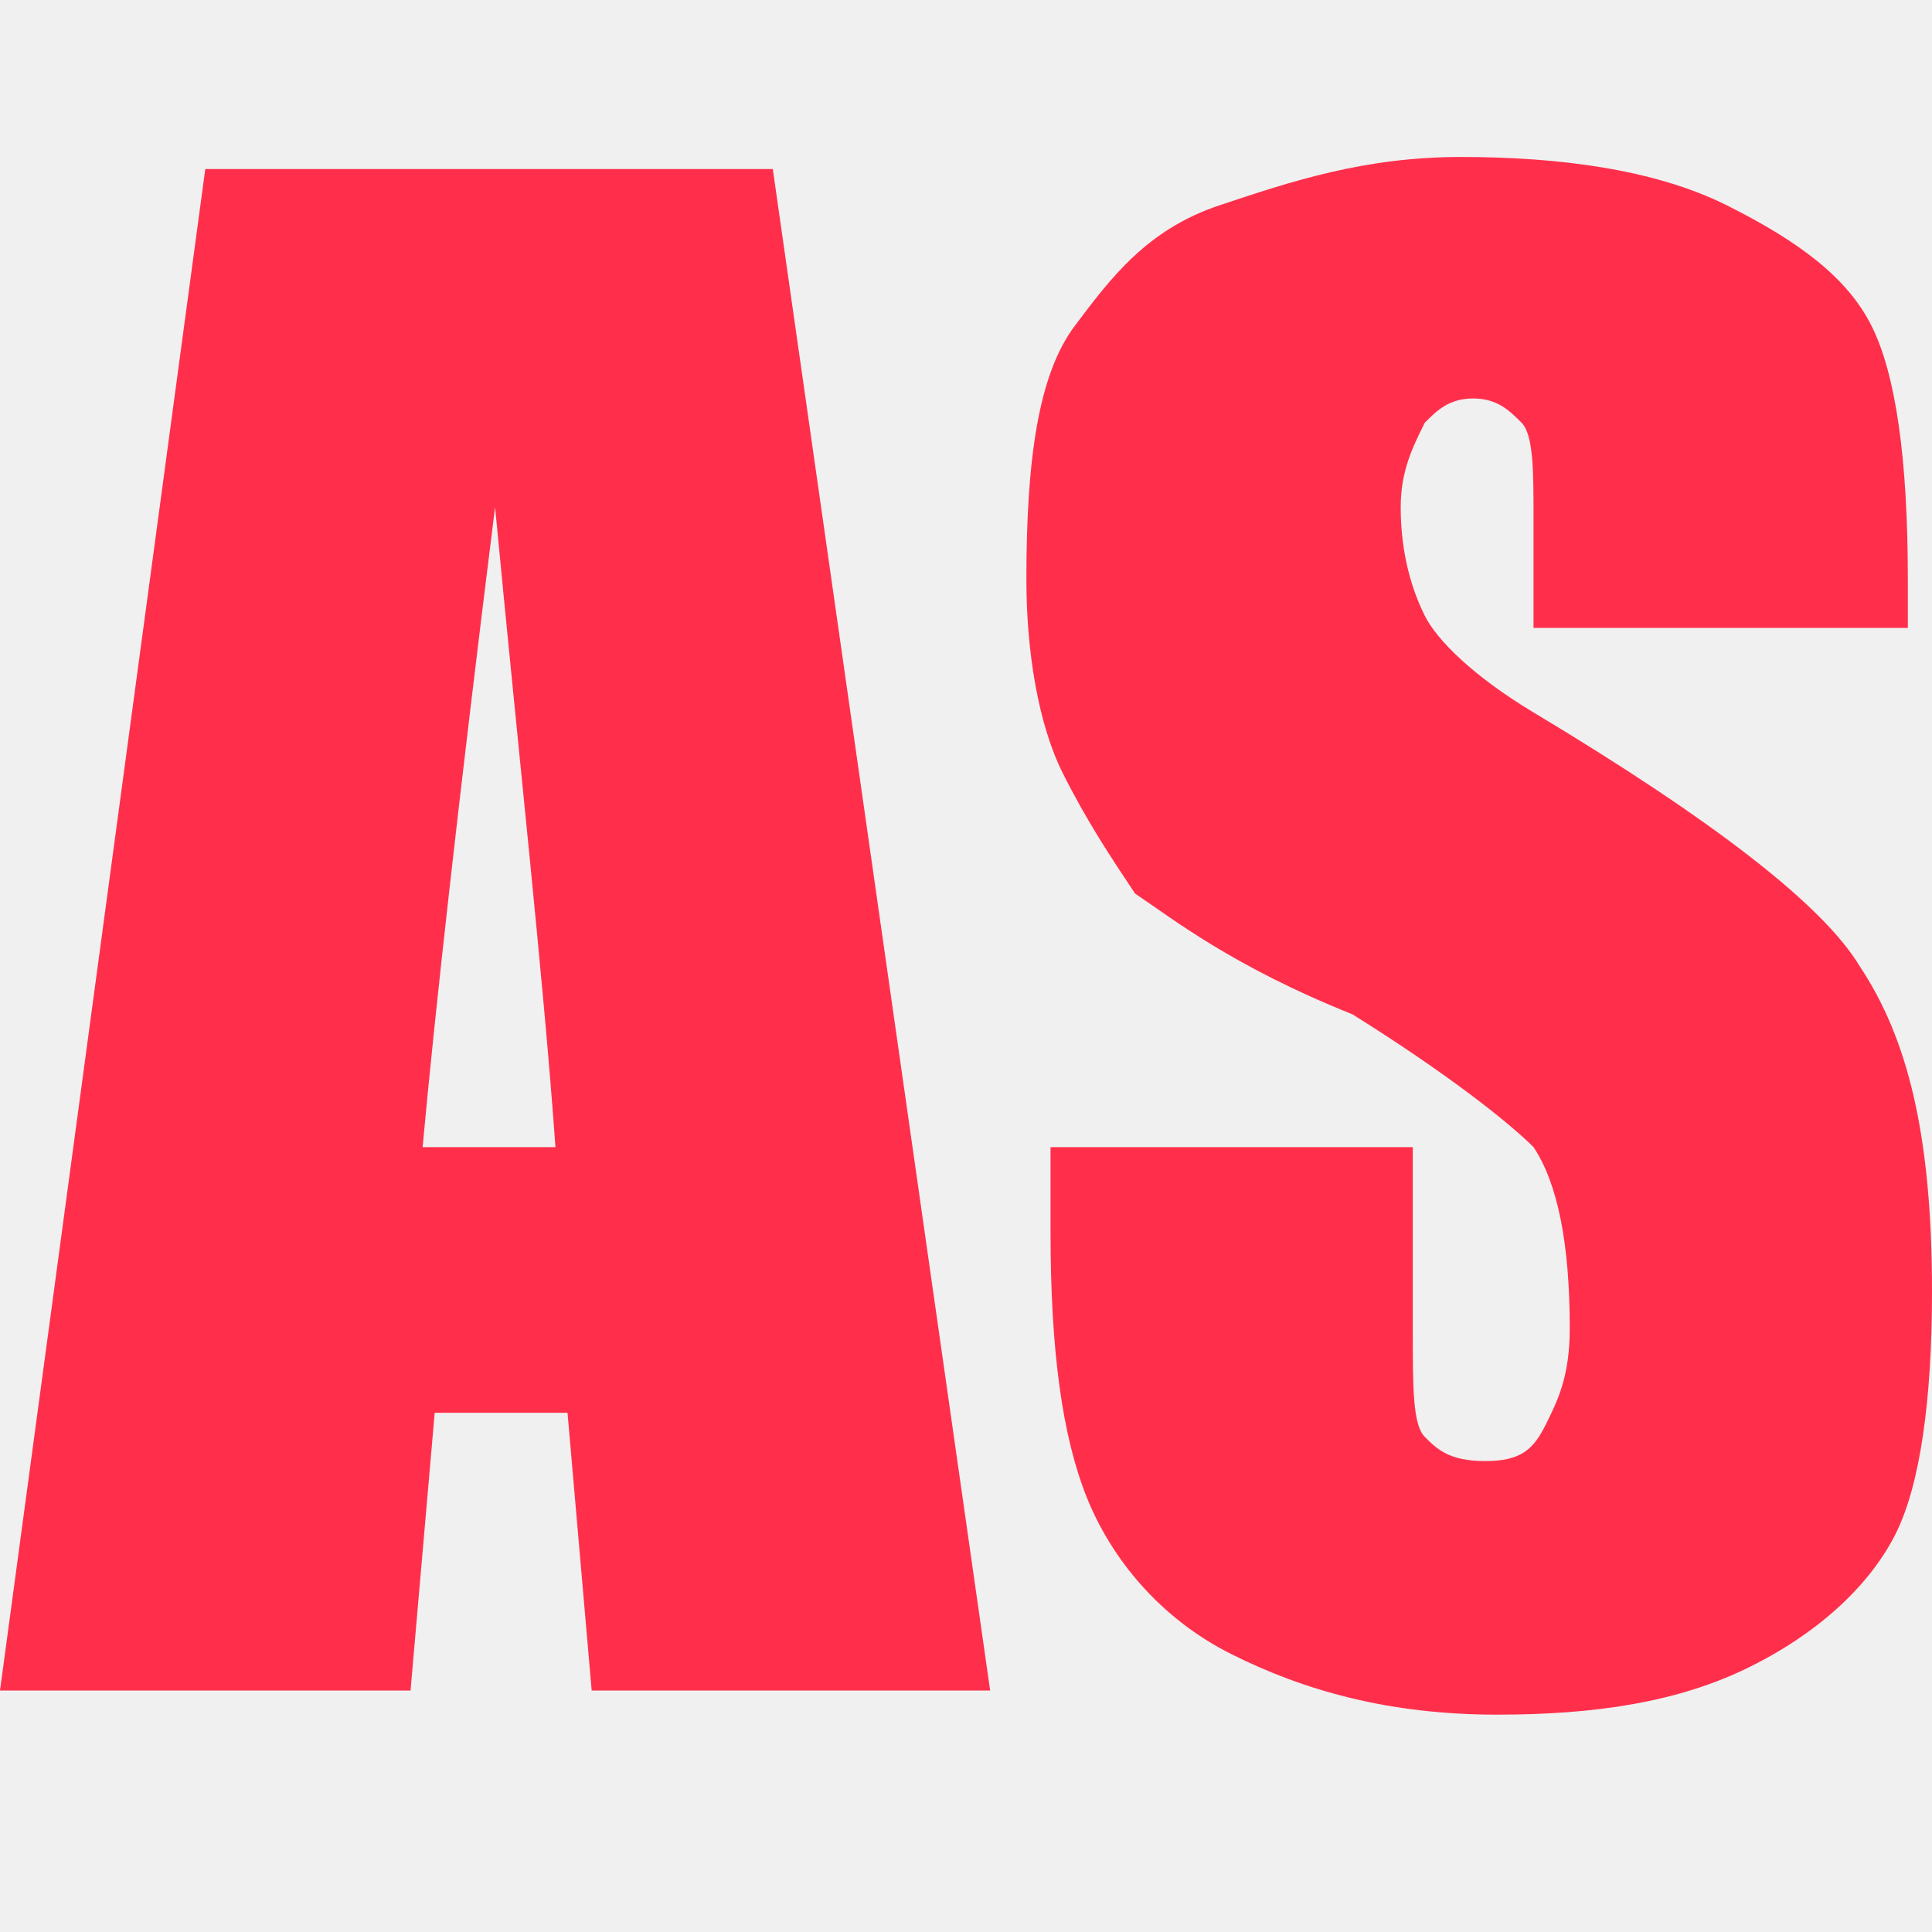
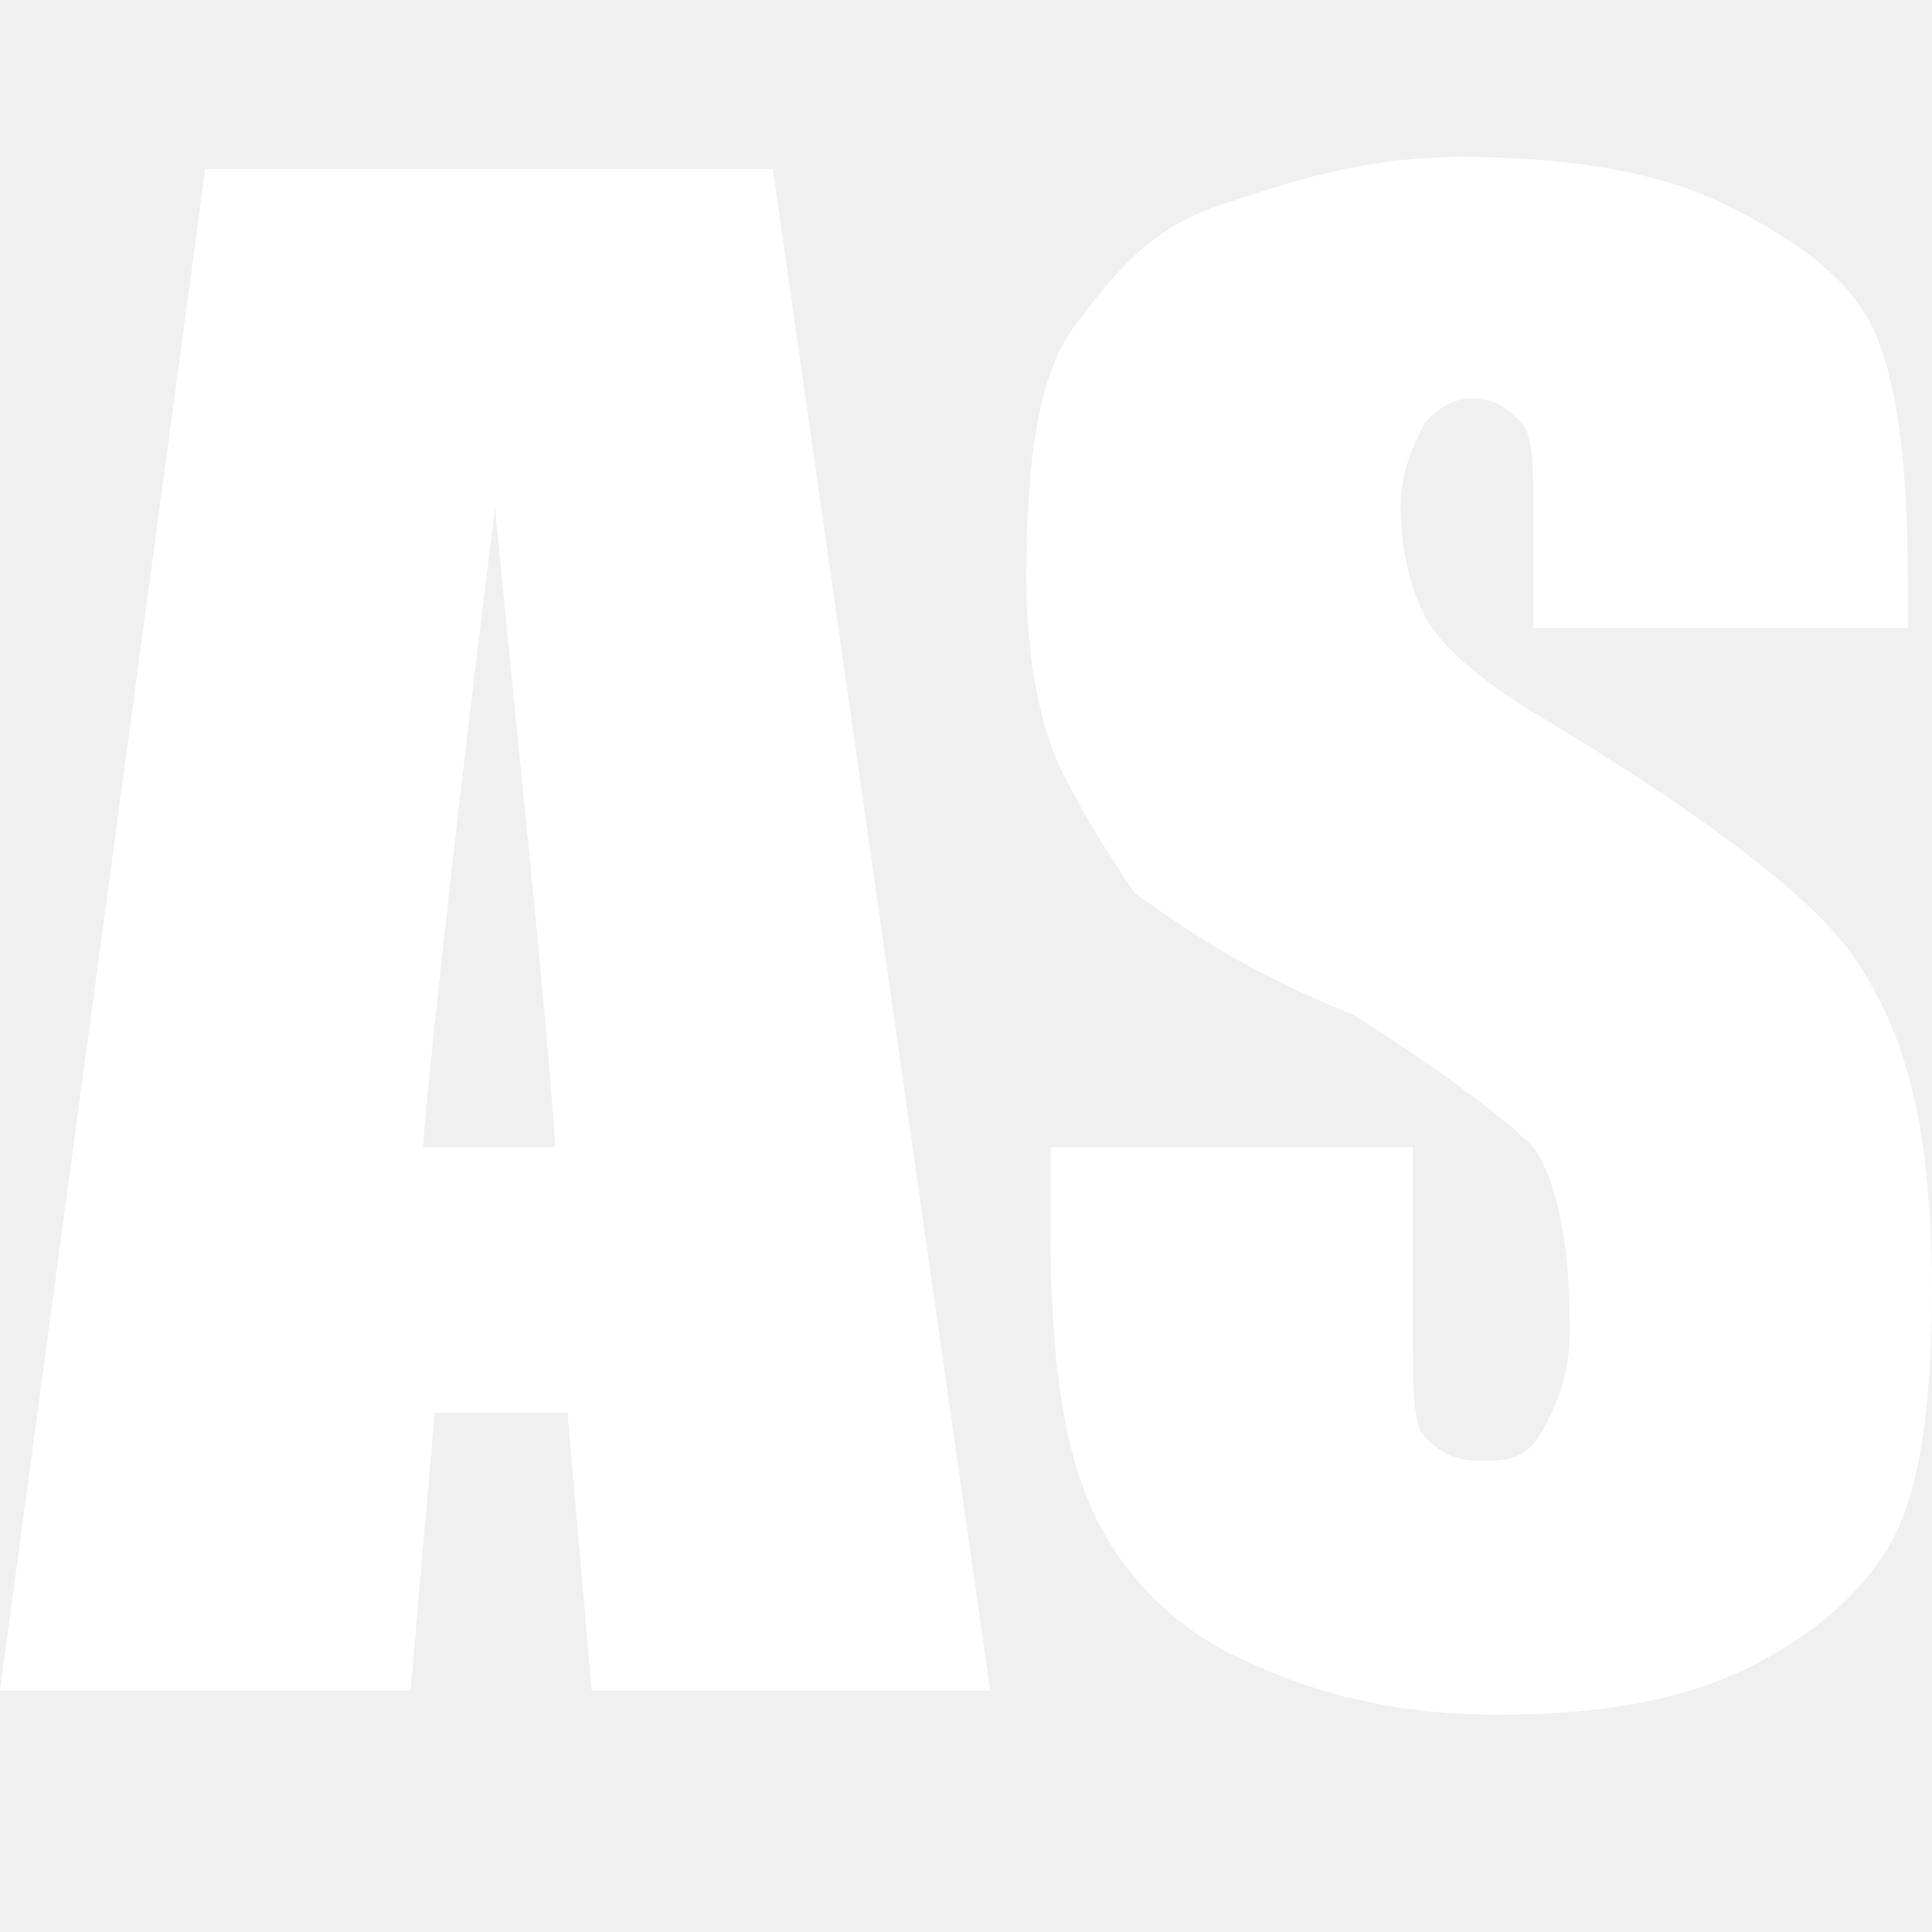
<svg xmlns="http://www.w3.org/2000/svg" version="1.1" id="Layer_1" x="0px" y="0px" viewBox="0 0 16 16" style="enable-background:new 0 0 16 16;" xml:space="preserve">
  <style type="text/css">
- 	.st0{fill:#FF2F4C;}
+ 	.st0{fill:#ffffff;}
</style>
  <g>
    <path class="st0" d="M6.4,1.4L8.2,14H4.9l-0.2-2.3H3.6L3.4,14H0L1.7,1.4H6.4z M4.6,9.5C4.5,8.1,4.3,6.3,4.1,4.2   C3.8,6.6,3.6,8.4,3.5,9.5H4.6z" />
    <path class="st0" d="M15.7,5.2h-3V4.3c0-0.4,0-0.7-0.1-0.8s-0.2-0.2-0.4-0.2c-0.2,0-0.3,0.1-0.4,0.2c-0.1,0.2-0.2,0.4-0.2,0.7   c0,0.4,0.1,0.7,0.2,0.9c0.1,0.2,0.4,0.5,0.9,0.8c1.5,0.9,2.4,1.6,2.7,2.1c0.4,0.6,0.6,1.4,0.6,2.7c0,0.9-0.1,1.6-0.3,2   c-0.2,0.4-0.6,0.8-1.2,1.1c-0.6,0.3-1.3,0.4-2.1,0.4c-0.9,0-1.6-0.2-2.2-0.5c-0.6-0.3-1-0.8-1.2-1.3c-0.2-0.5-0.3-1.2-0.3-2.2V9.5   h3V11c0,0.5,0,0.8,0.1,0.9c0.1,0.1,0.2,0.2,0.5,0.2s0.4-0.1,0.5-0.3c0.1-0.2,0.2-0.4,0.2-0.8c0-0.7-0.1-1.2-0.3-1.5   c-0.2-0.2-0.7-0.6-1.5-1.1C10.2,8,9.7,7.6,9.4,7.4C9.2,7.1,9,6.8,8.8,6.4s-0.3-1-0.3-1.6c0-1,0.1-1.7,0.4-2.1s0.6-0.8,1.2-1   s1.2-0.4,2-0.4c0.8,0,1.6,0.1,2.2,0.4s1,0.6,1.2,1s0.3,1.1,0.3,2.1V5.2z" />
  </g>
</svg>
